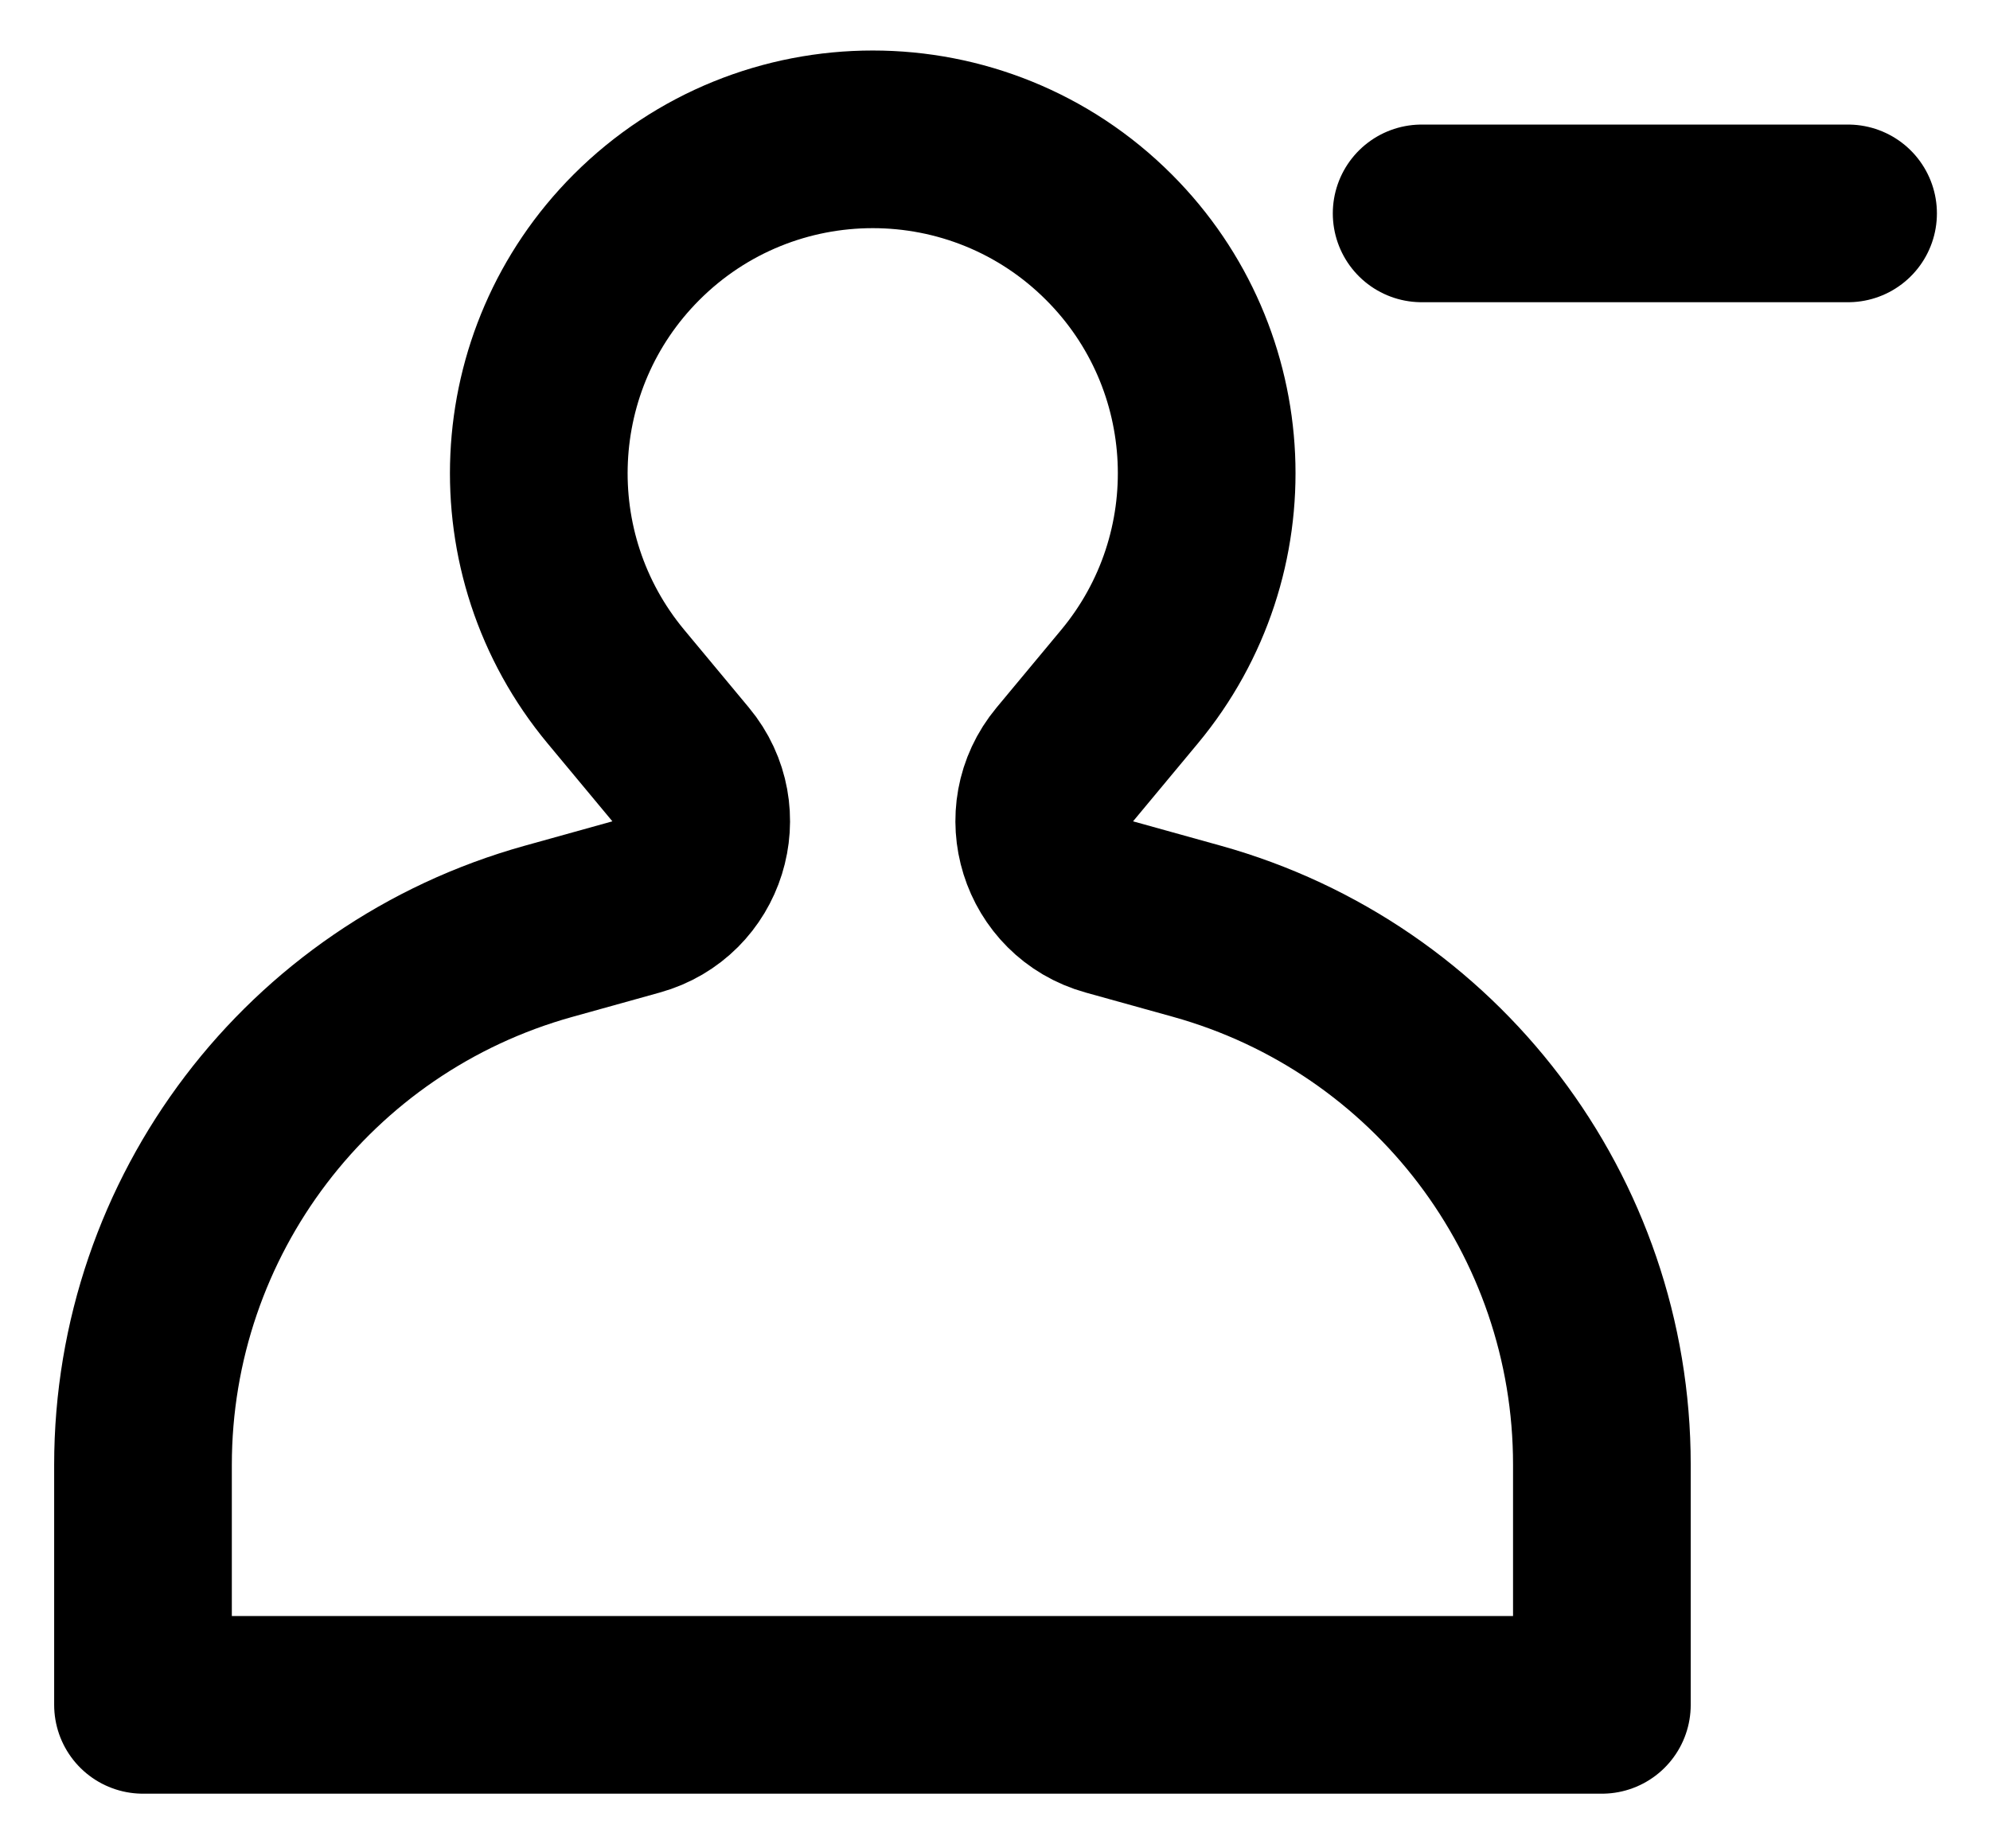
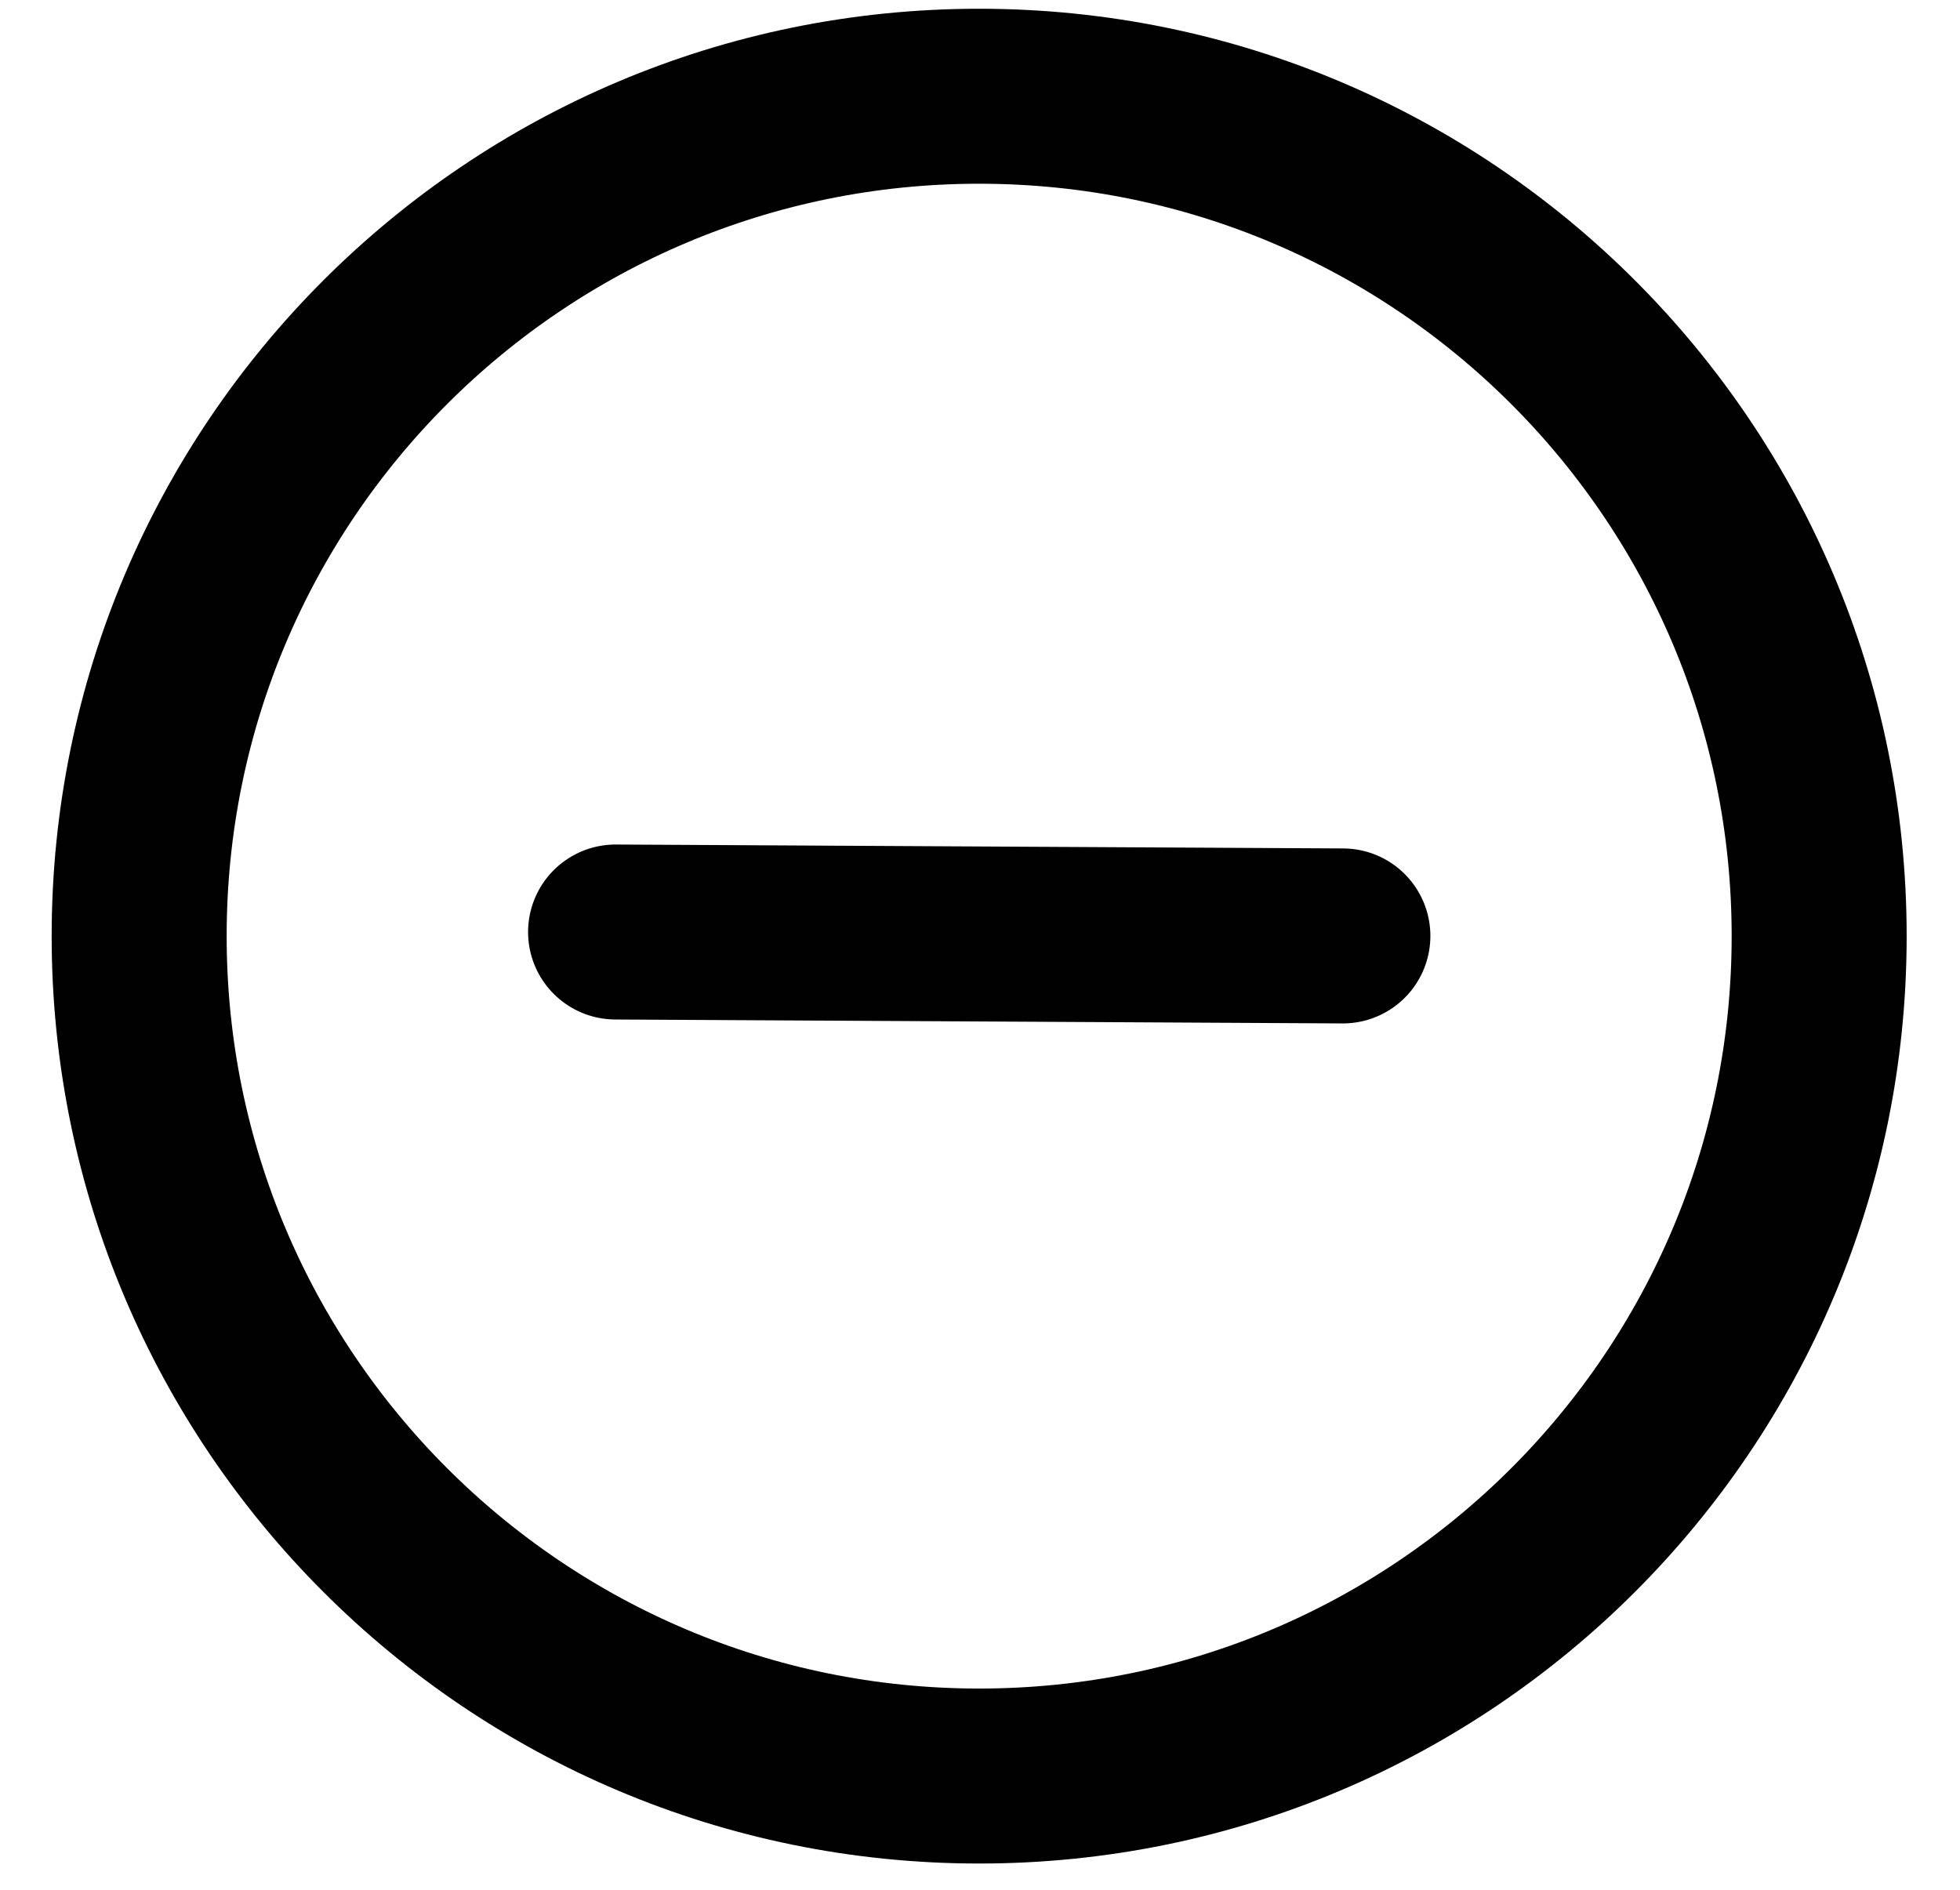
- <svg xmlns="http://www.w3.org/2000/svg" width="28" height="26" viewBox="0 0 28 26" fill="none">
-   <path d="M26.003 3.003L20.003 3.003M15.892 9.664L14.983 10.757C14.402 11.455 14.735 12.52 15.609 12.763L16.839 13.105C20.208 14.043 22.539 17.112 22.539 20.609V23.992H2.012V20.615C2.012 17.115 4.345 14.044 7.718 13.106L8.95 12.763C9.824 12.52 10.157 11.455 9.576 10.757L8.667 9.664C7.115 7.798 7.24 5.057 8.954 3.34C10.79 1.501 13.77 1.501 15.605 3.34C17.32 5.057 17.444 7.798 15.892 9.664Z" stroke="black" stroke-width="2.5" stroke-linecap="round" stroke-linejoin="round" />
+ <svg xmlns="http://www.w3.org/2000/svg" width="28" height="27" viewBox="0 0 28 27" fill="none">
+   <path d="M13.988 1.375C20.616 1.375 25.988 6.748 25.988 13.375C25.988 20.002 20.616 25.375 13.988 25.375C7.361 25.375 1.988 20.002 1.988 13.375C1.988 6.748 7.361 1.375 13.988 1.375Z" stroke="black" stroke-width="2.5" stroke-linecap="round" stroke-linejoin="round" />
+   <path d="M8.794 13.316L19.184 13.372" stroke="black" stroke-width="2.5" stroke-linecap="round" stroke-linejoin="round" />
</svg>
